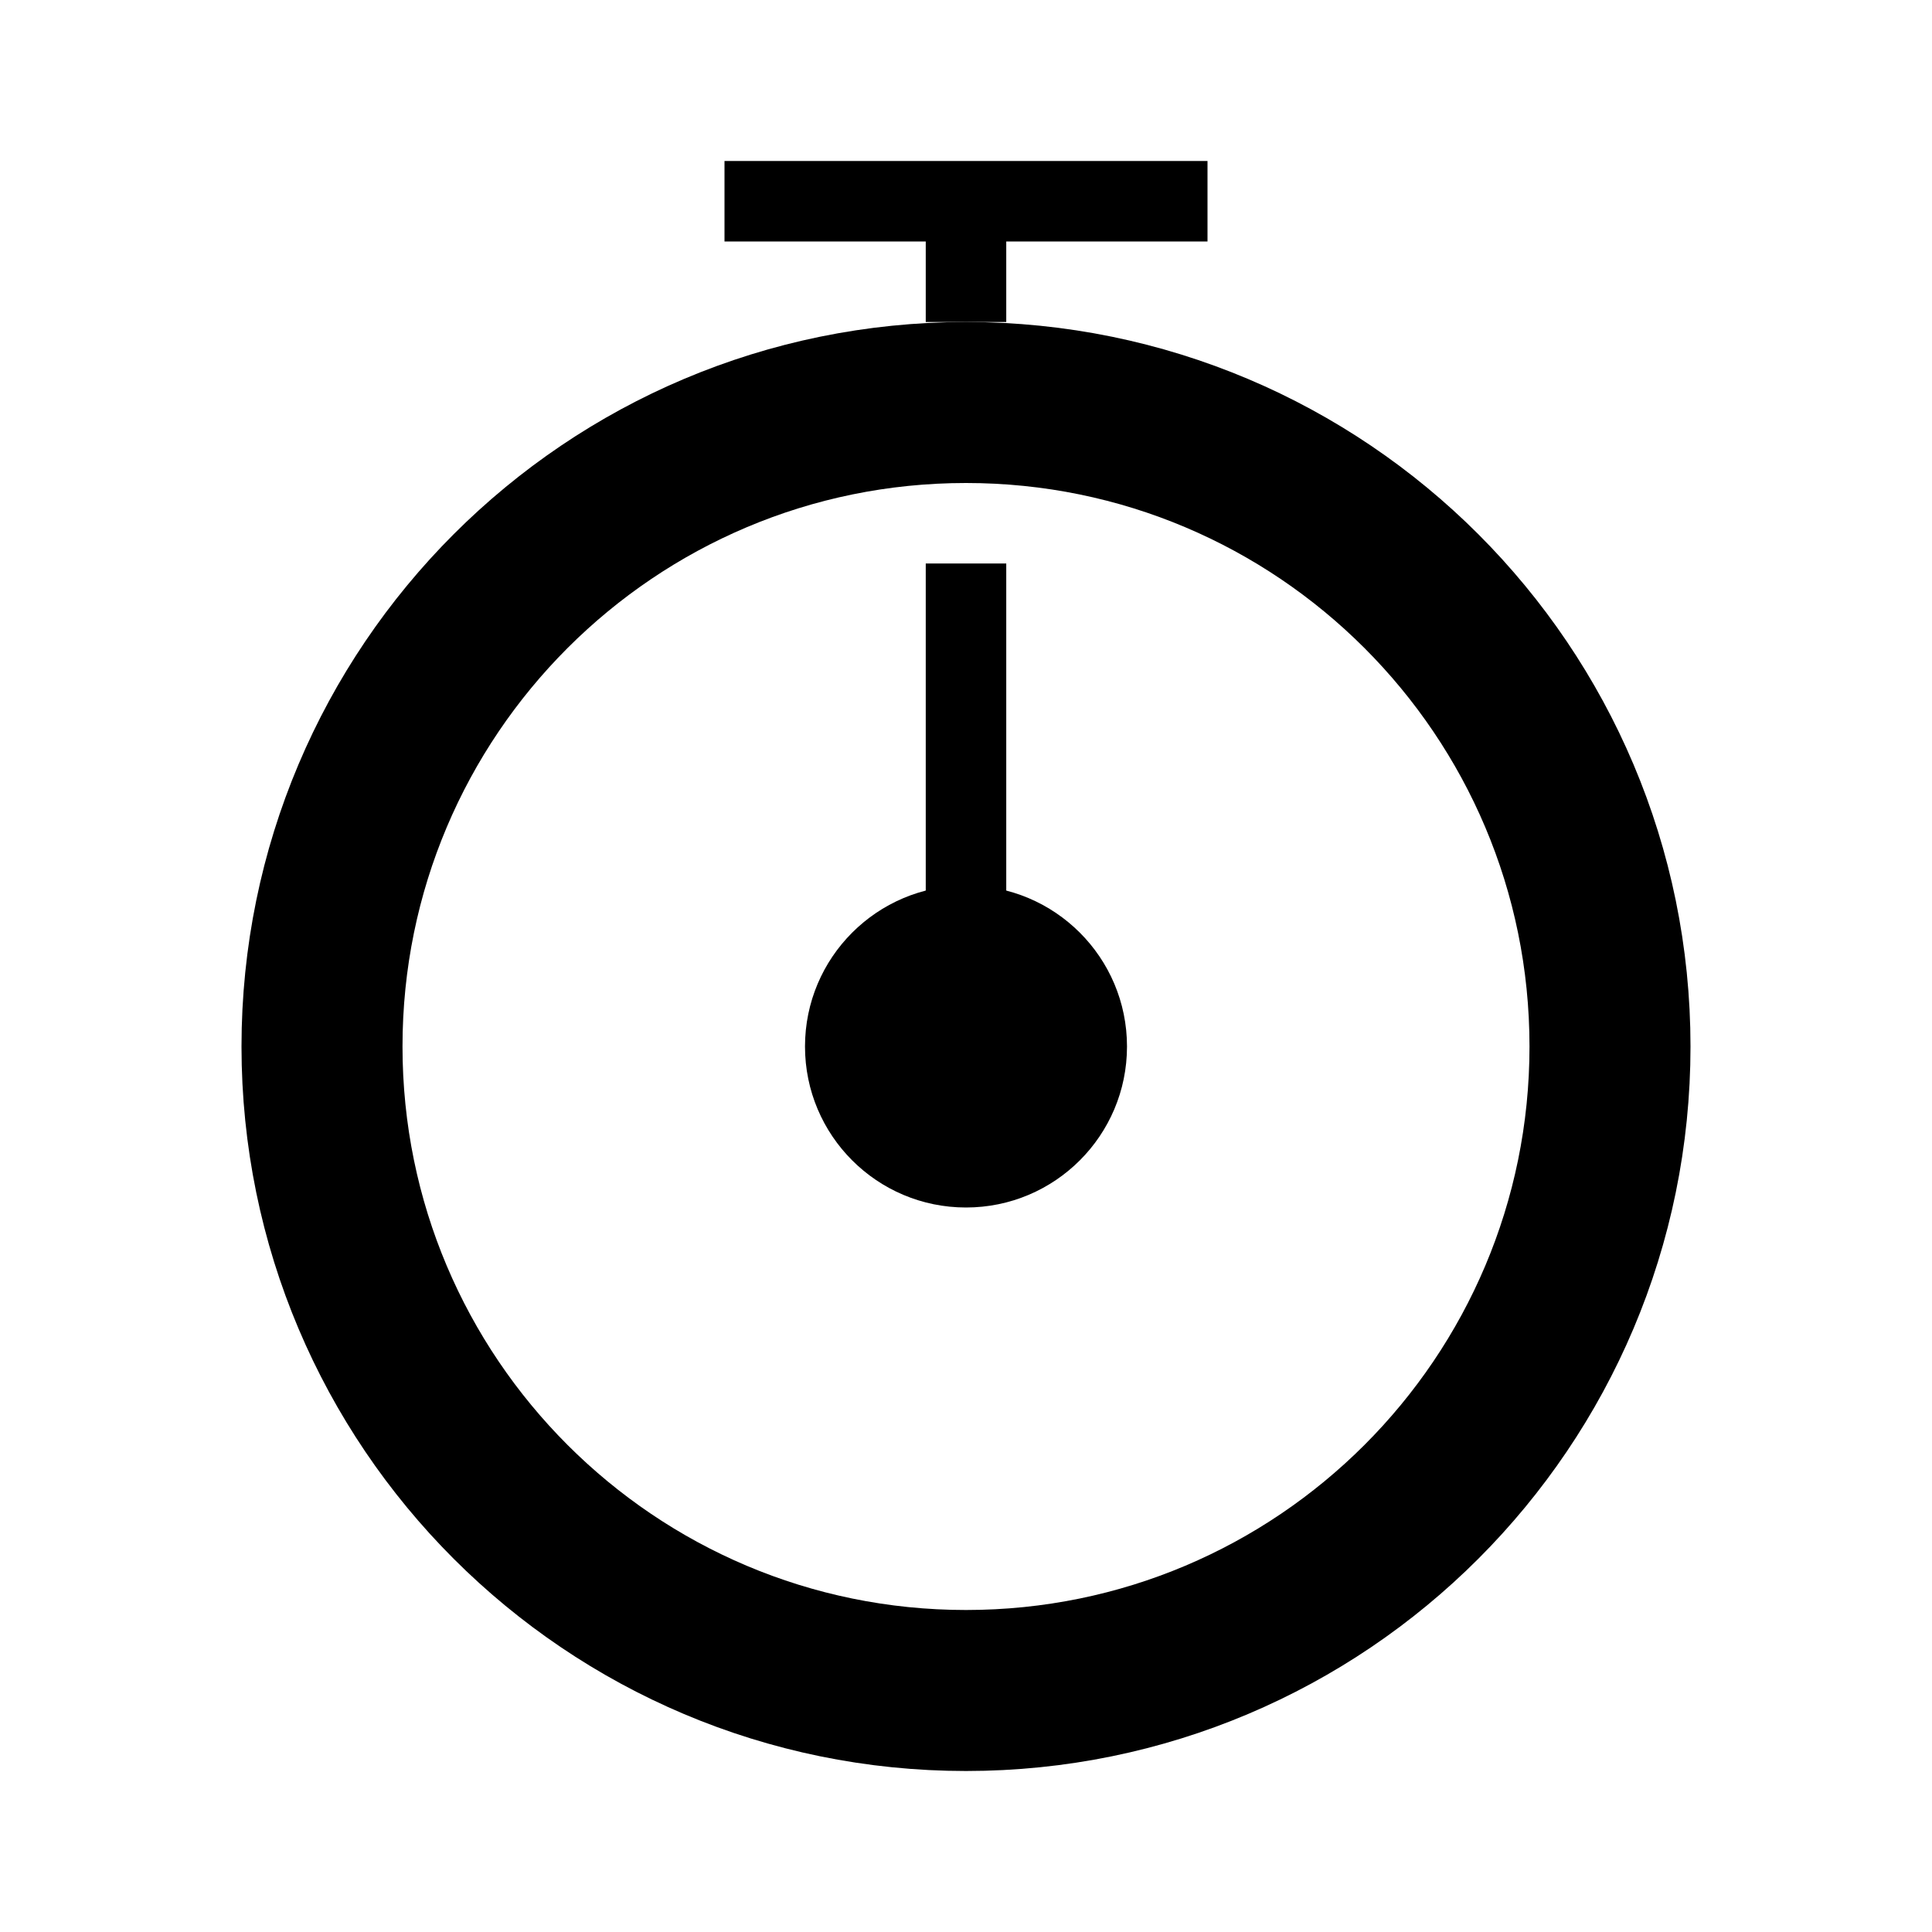
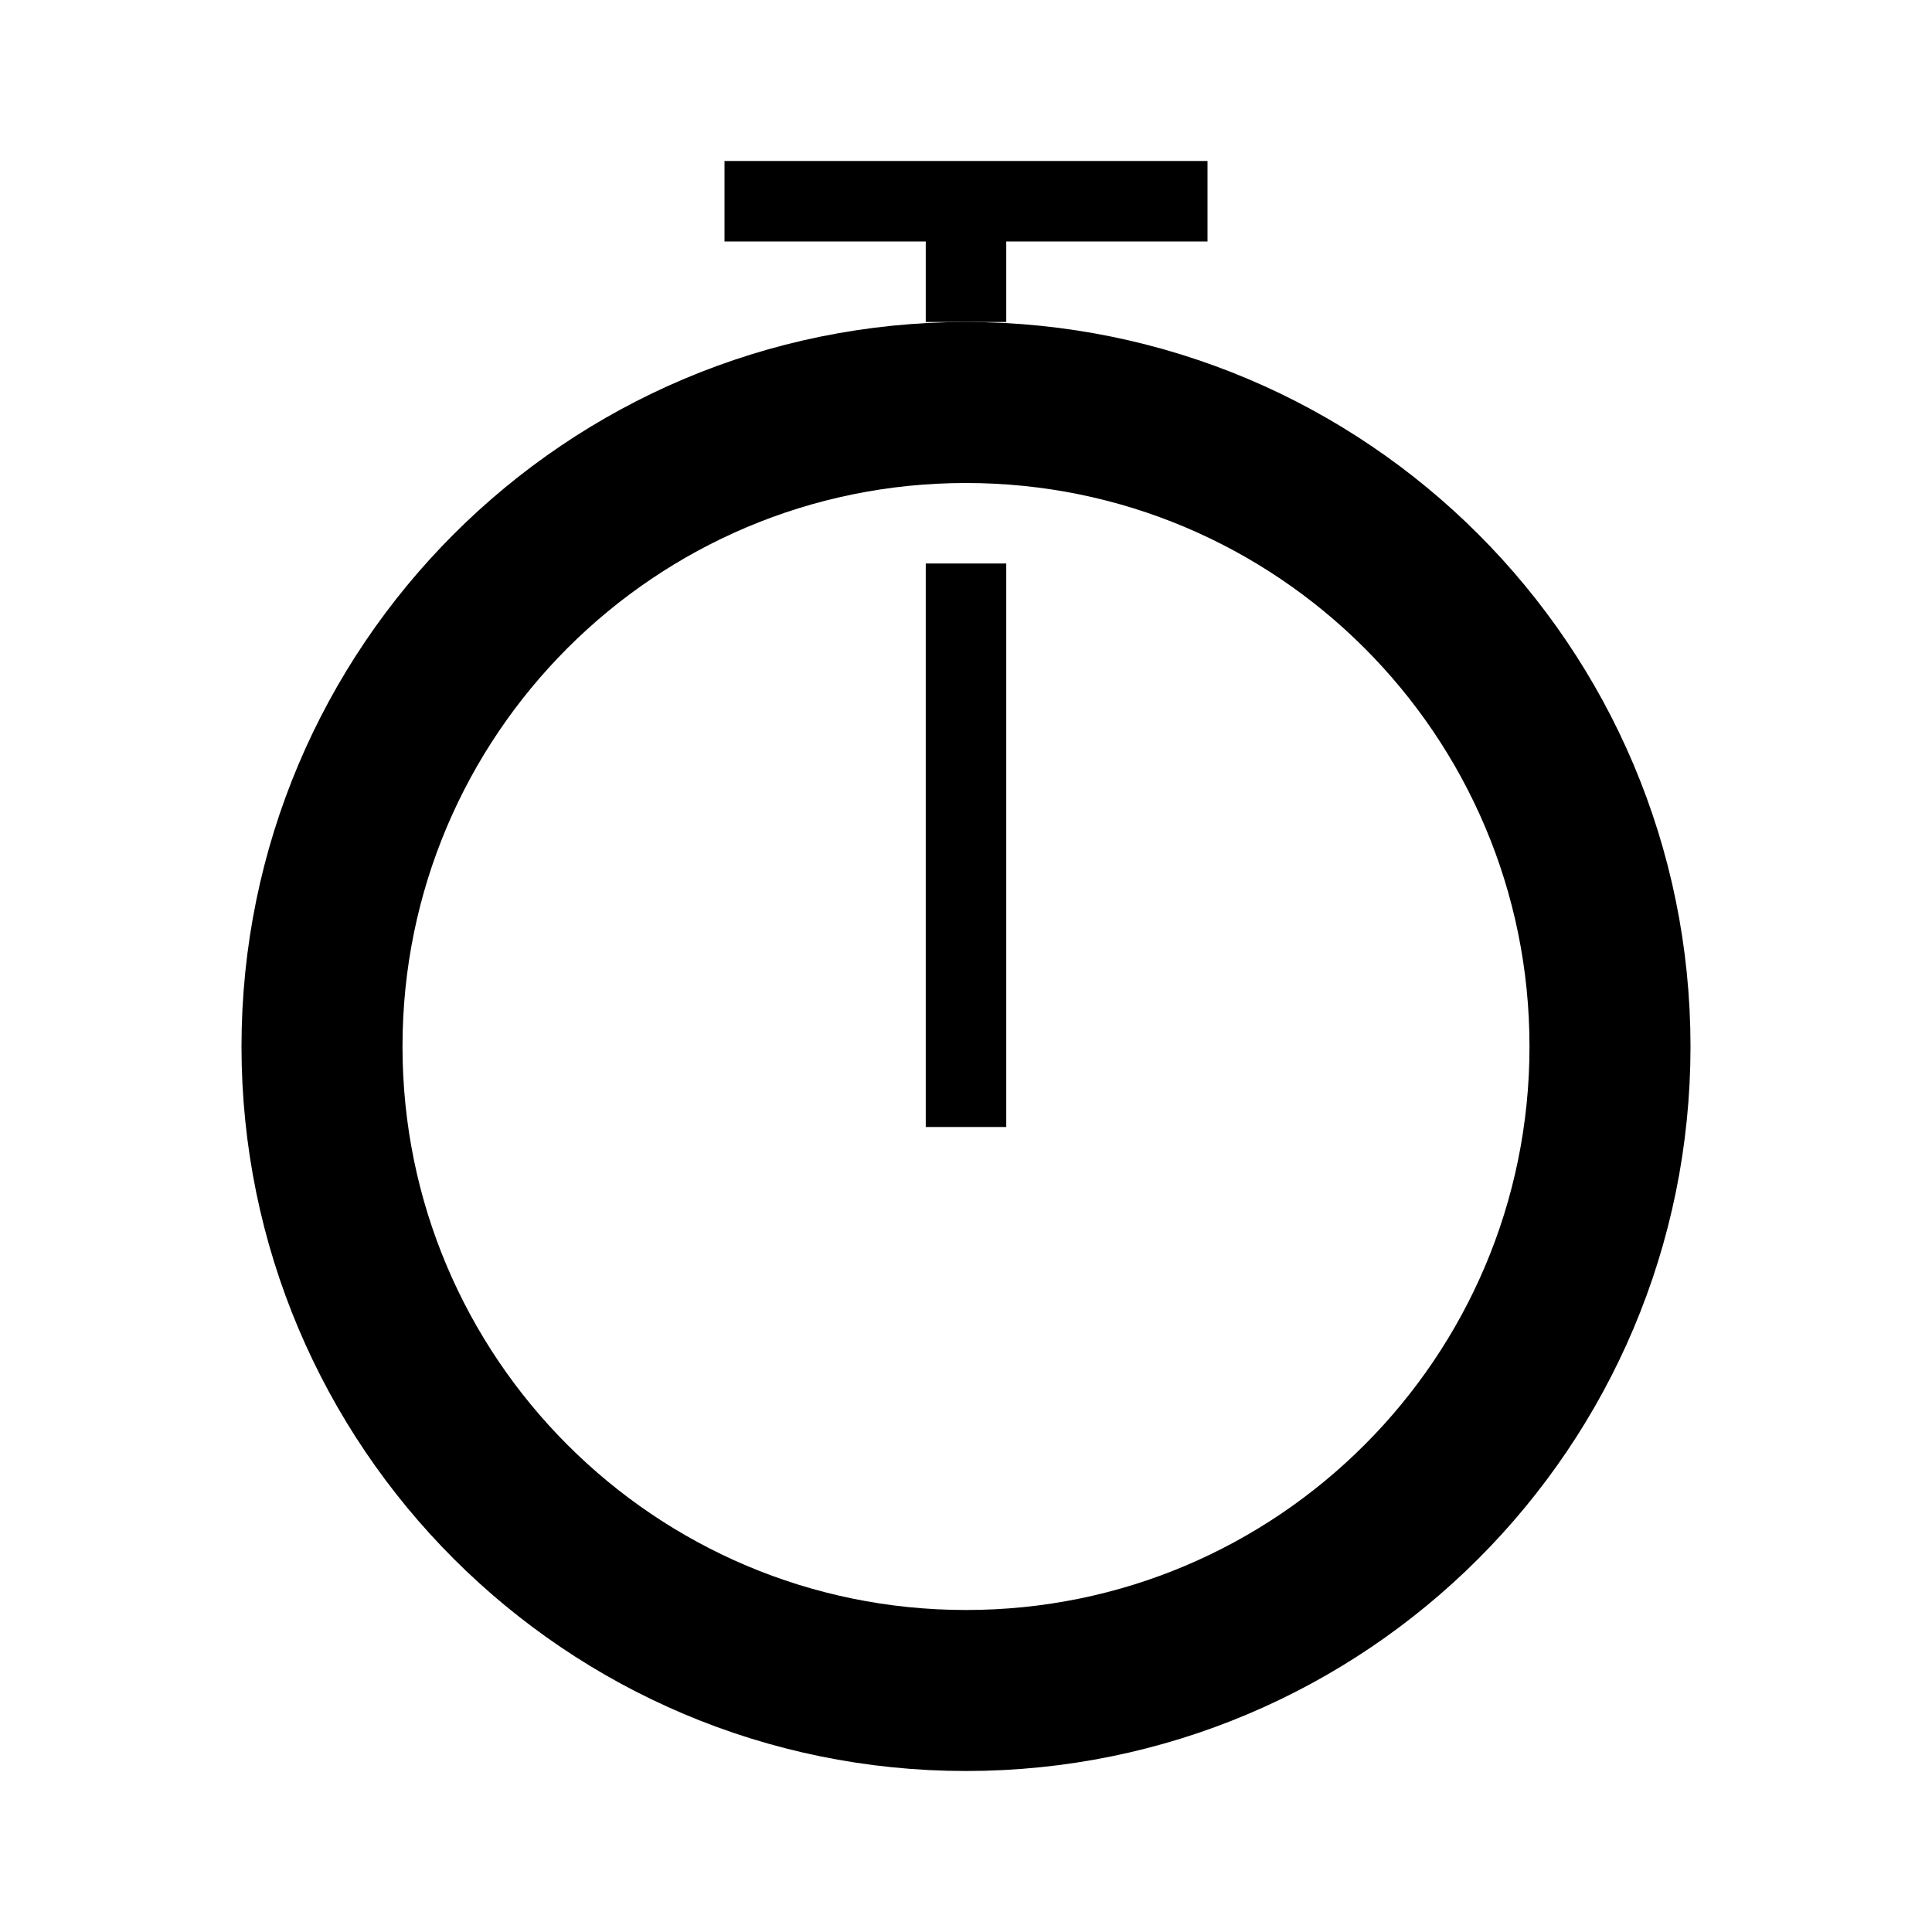
<svg xmlns="http://www.w3.org/2000/svg" viewBox="0 0 24 24">
-   <g transform="translate(0 -1028.362)">
-     <path fill="none" stroke="#000" d="M12 1035.362v6M9 1030.862h6M12 1031.362v1" />
-     <circle cx="12" cy="1041.362" r="2" />
-     <circle cx="12" cy="1041.362" r="8" fill="none" stroke="#000" stroke-linecap="round" stroke-width="2" />
+   <g fill="none" stroke="#000" transform="translate(0 -1028.362)">
+     <path d="M12 1035.362v7M9 1030.862h6M12 1031.362v1" />
+     <circle cx="12" cy="1041.362" r="8" stroke-linecap="round" stroke-width="2" />
  </g>
</svg>
